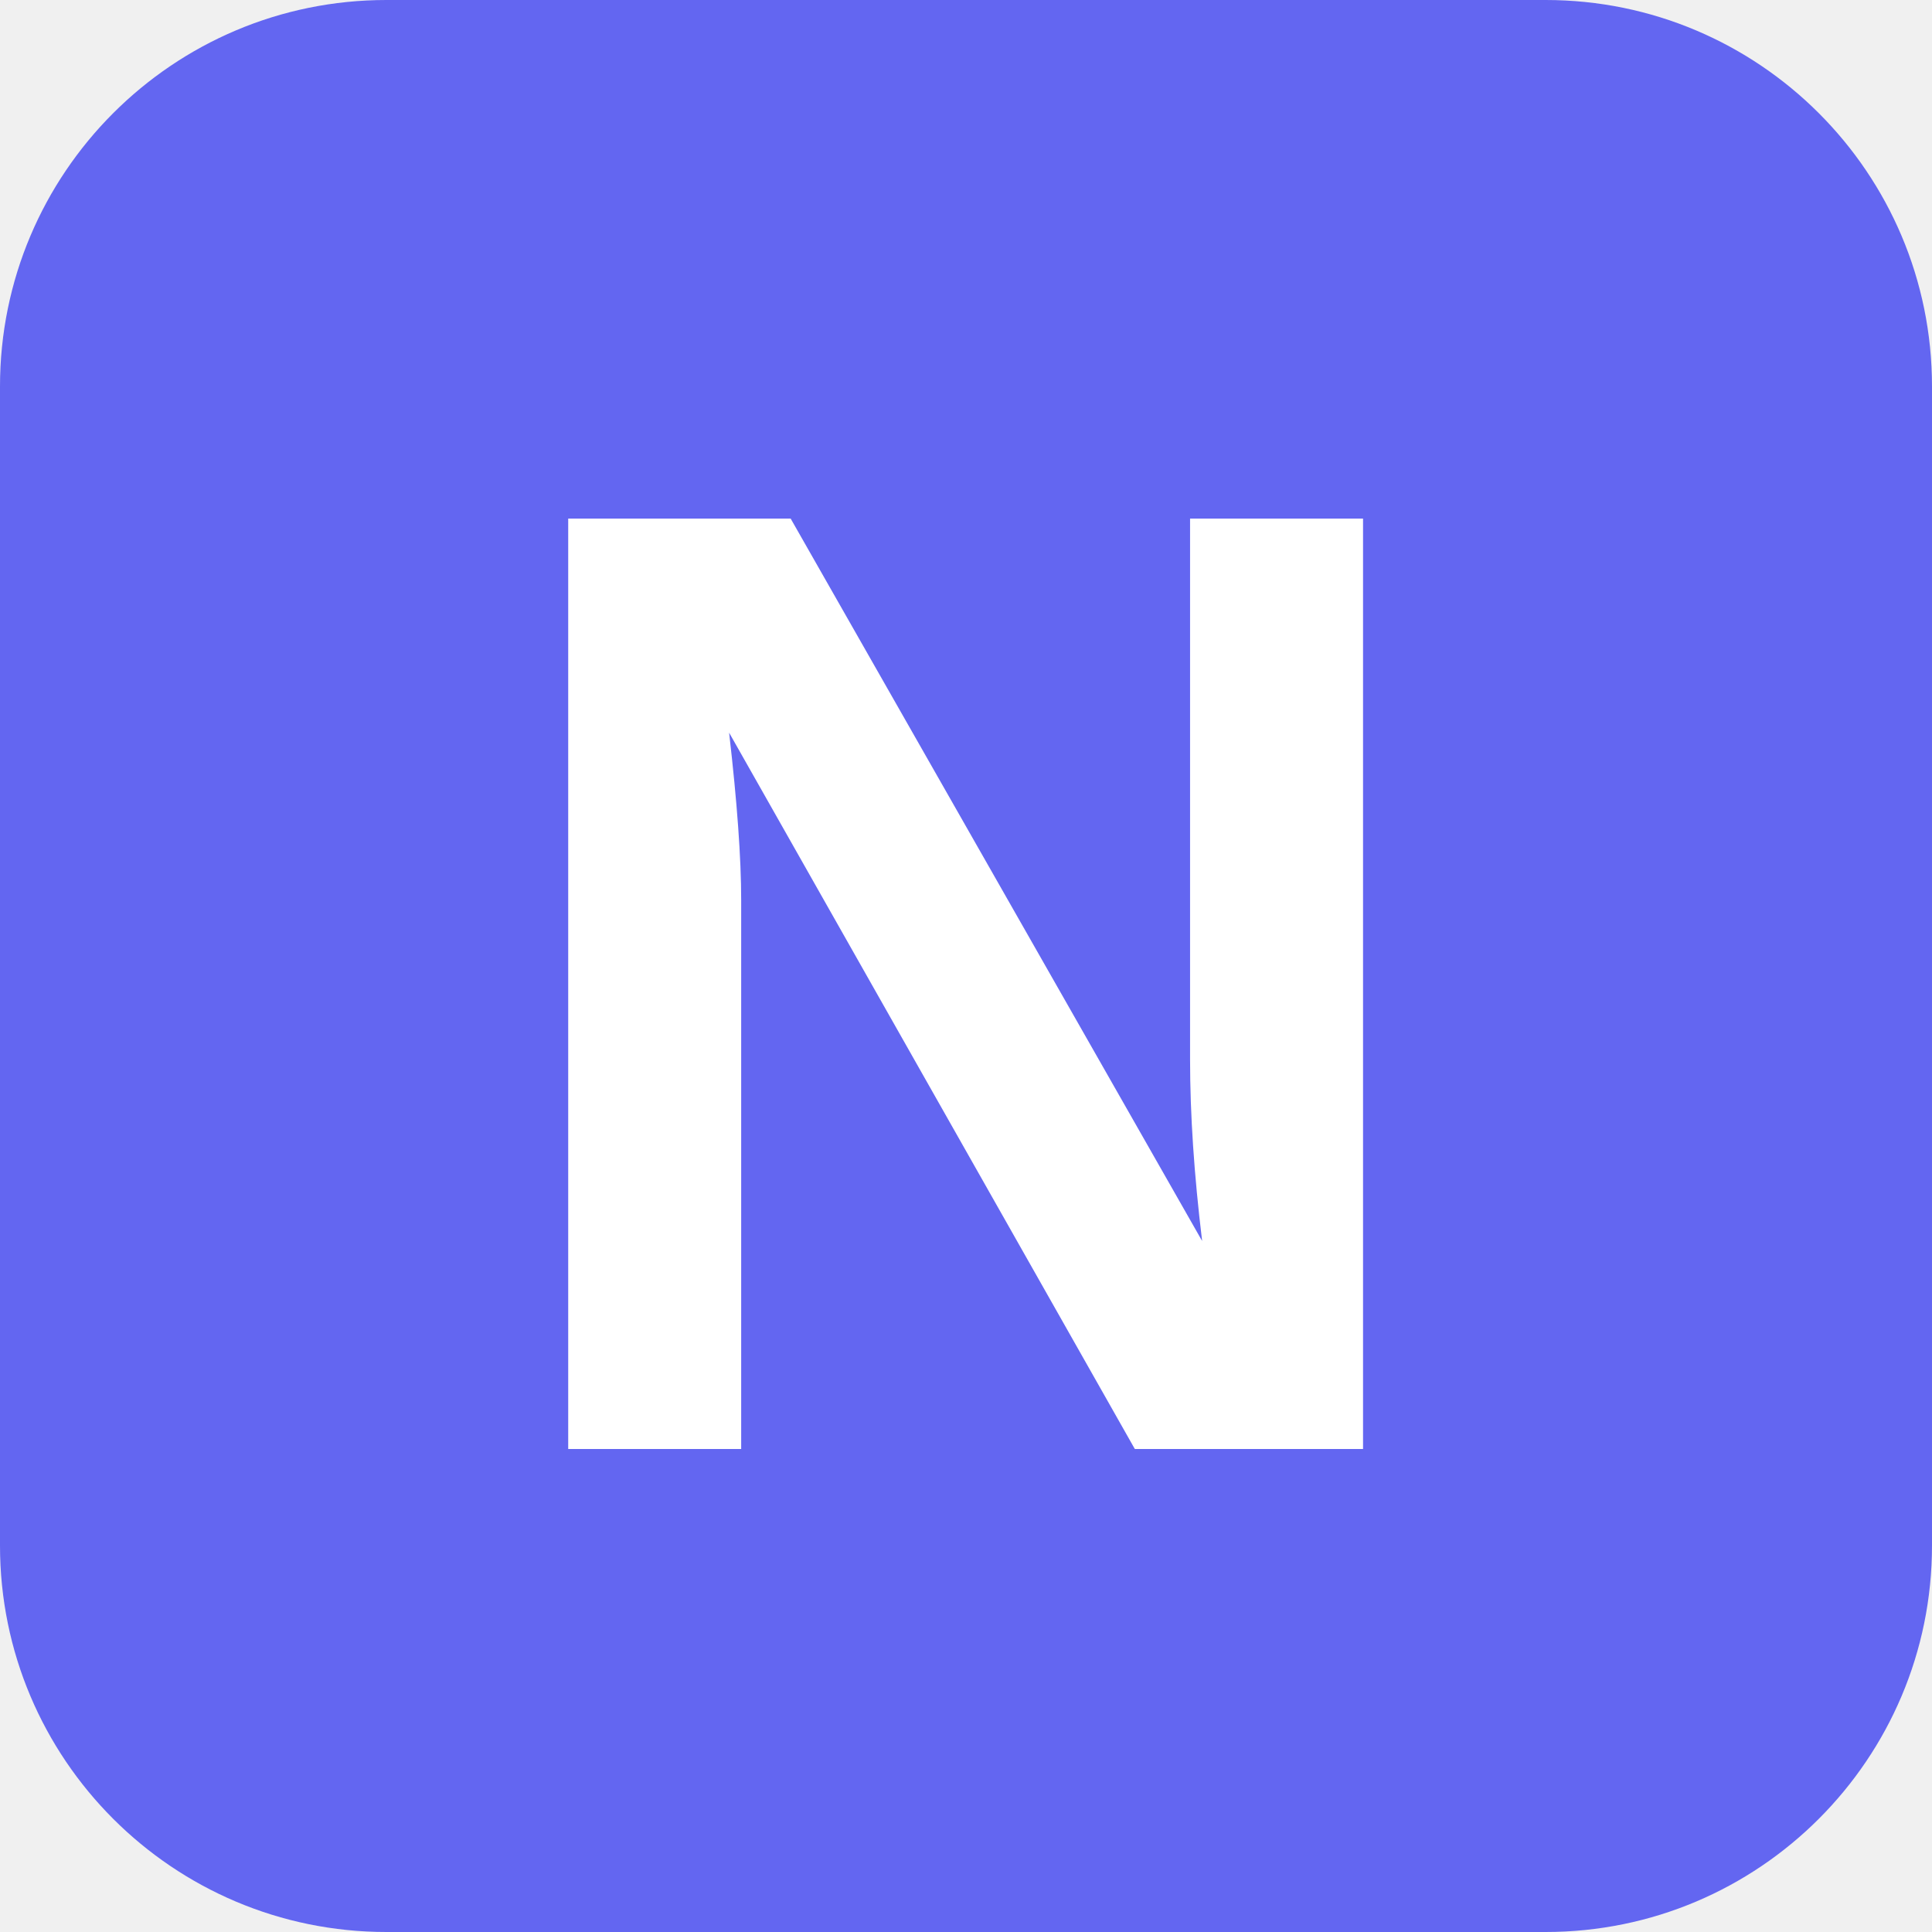
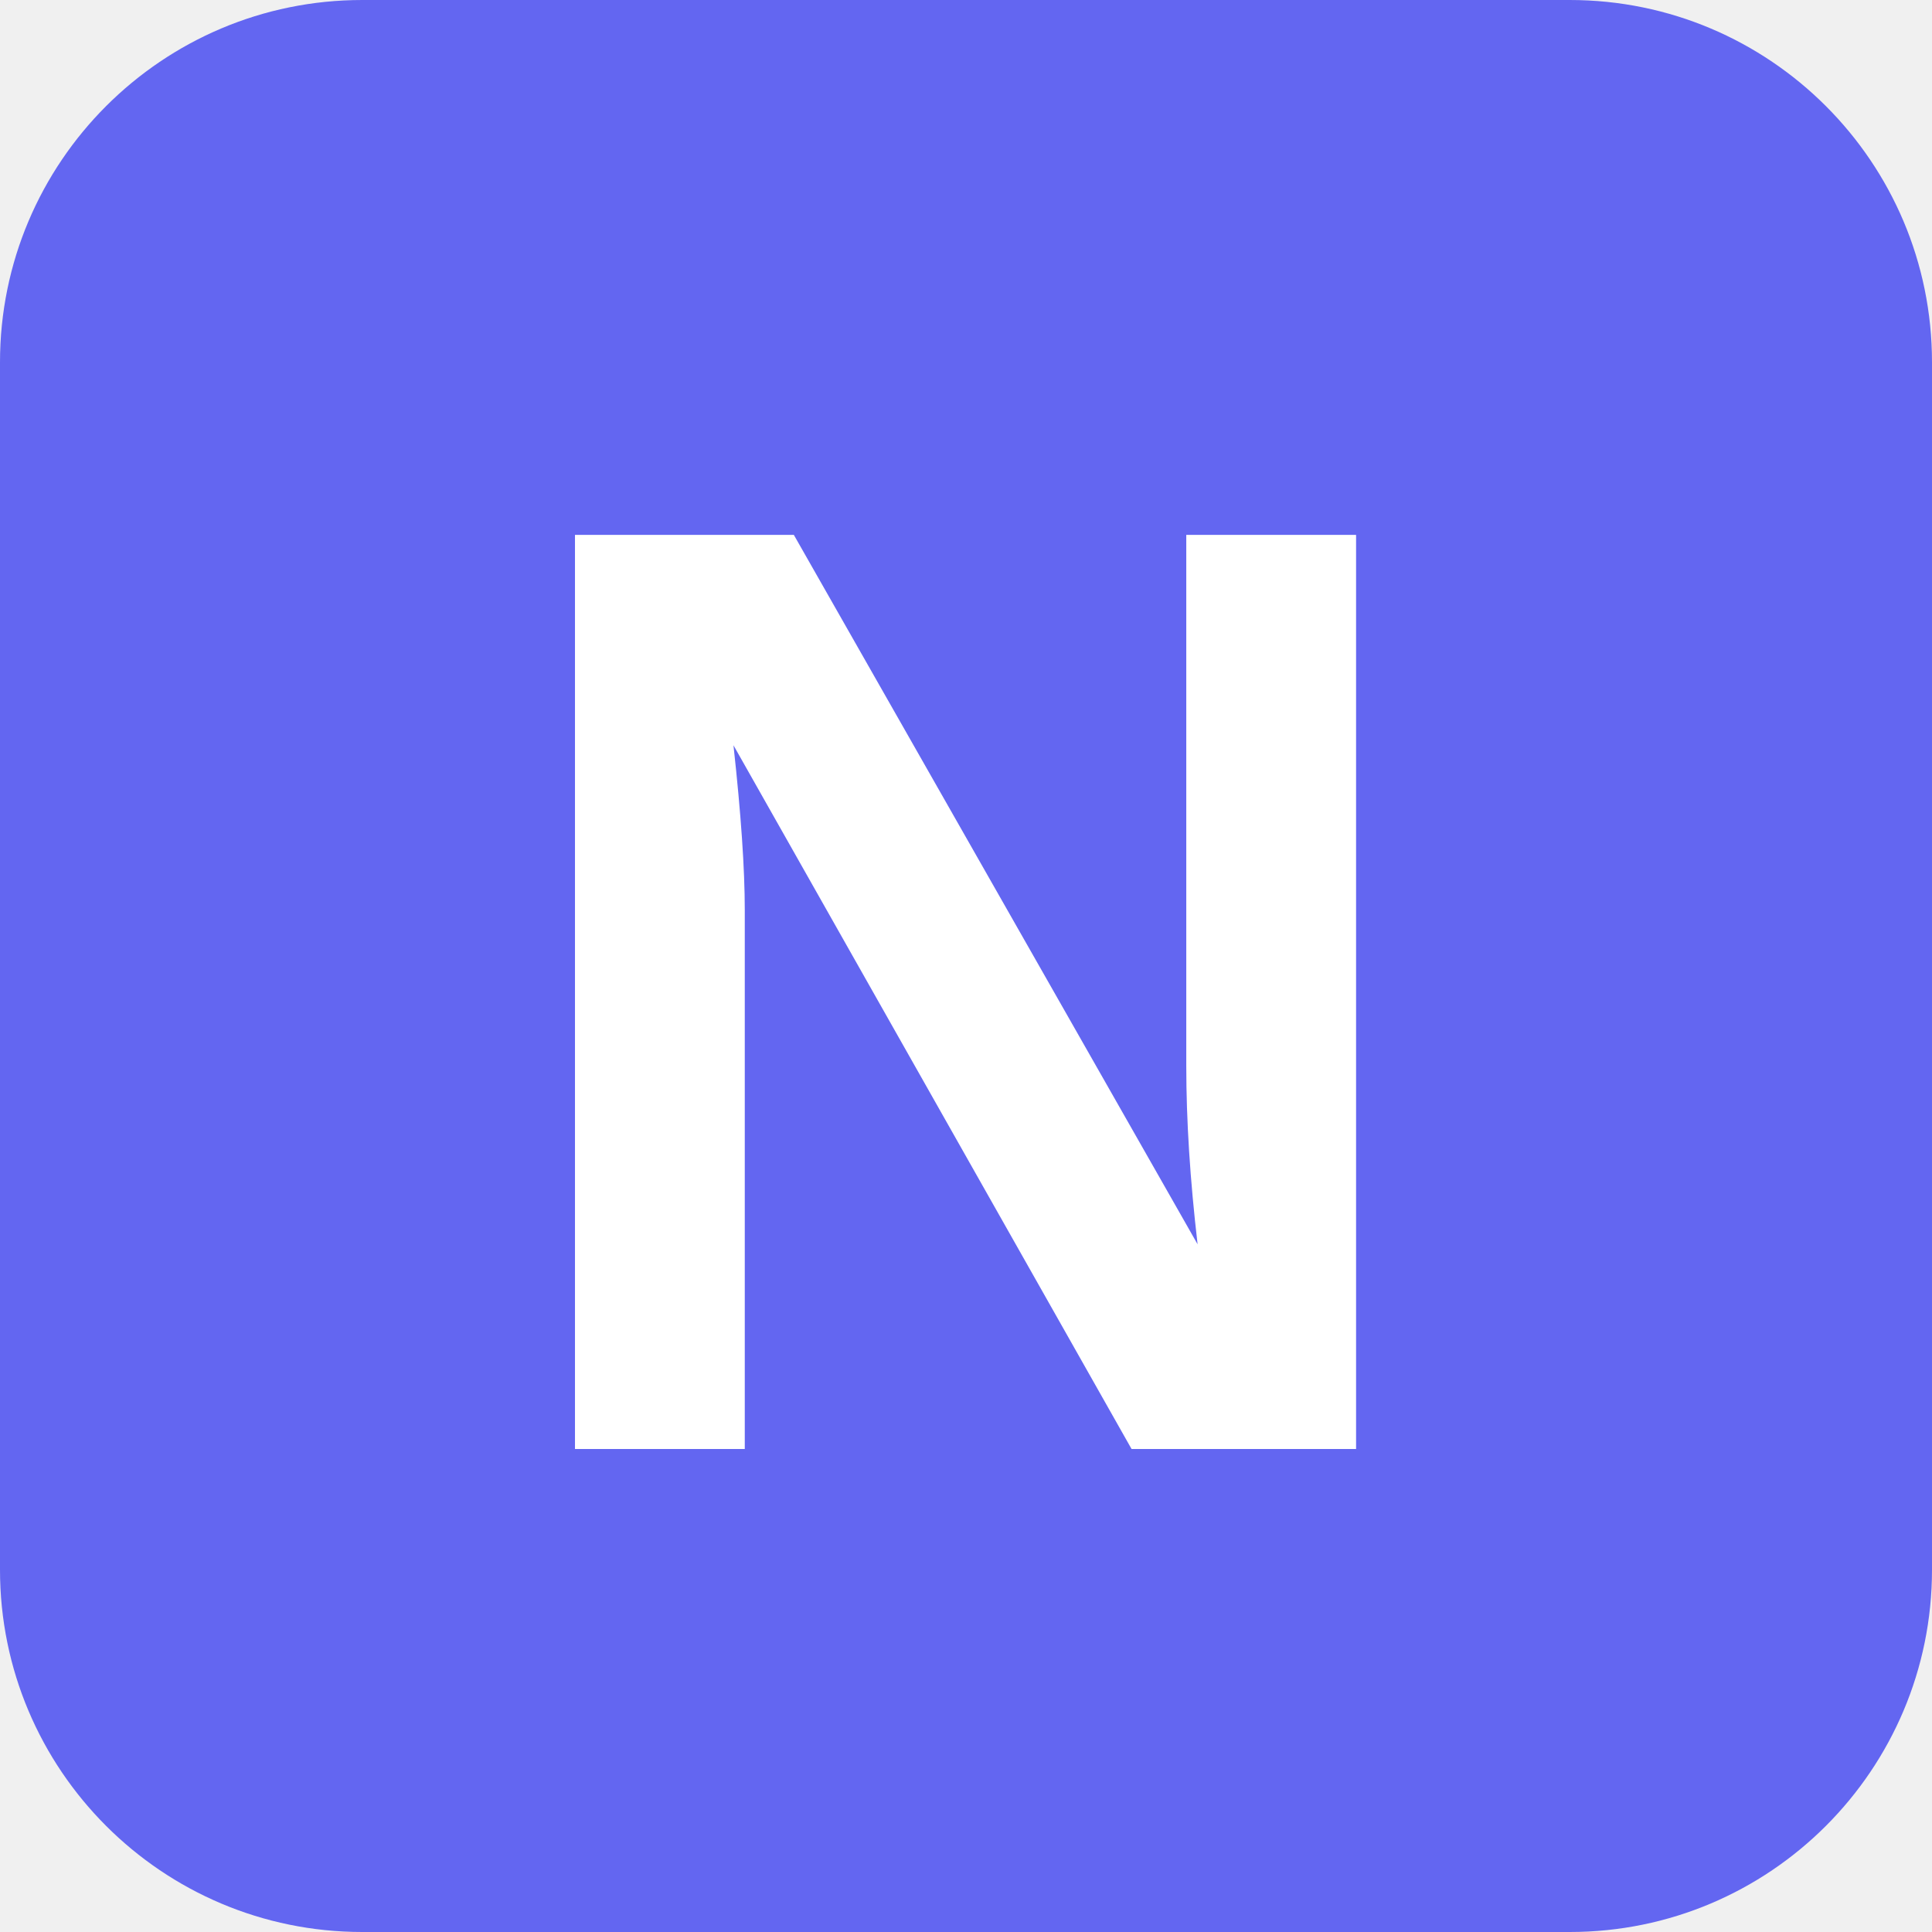
- <svg xmlns="http://www.w3.org/2000/svg" viewBox="0 0 100 100">
-   <rect width="100" height="100" fill="#6366f1" rx="20" />
-   <text x="50" y="75" font-family="Arial, sans-serif" font-size="70" font-weight="bold" fill="white" text-anchor="middle">N</text>
+ <svg xmlns="http://www.w3.org/2000/svg" viewBox="0 0 32 32">
+   <rect width="32" height="32" fill="#6366f1" rx="6" />
+   <text x="16" y="24" font-family="Arial, sans-serif" font-size="22" font-weight="bold" fill="white" text-anchor="middle">N</text>
</svg>
